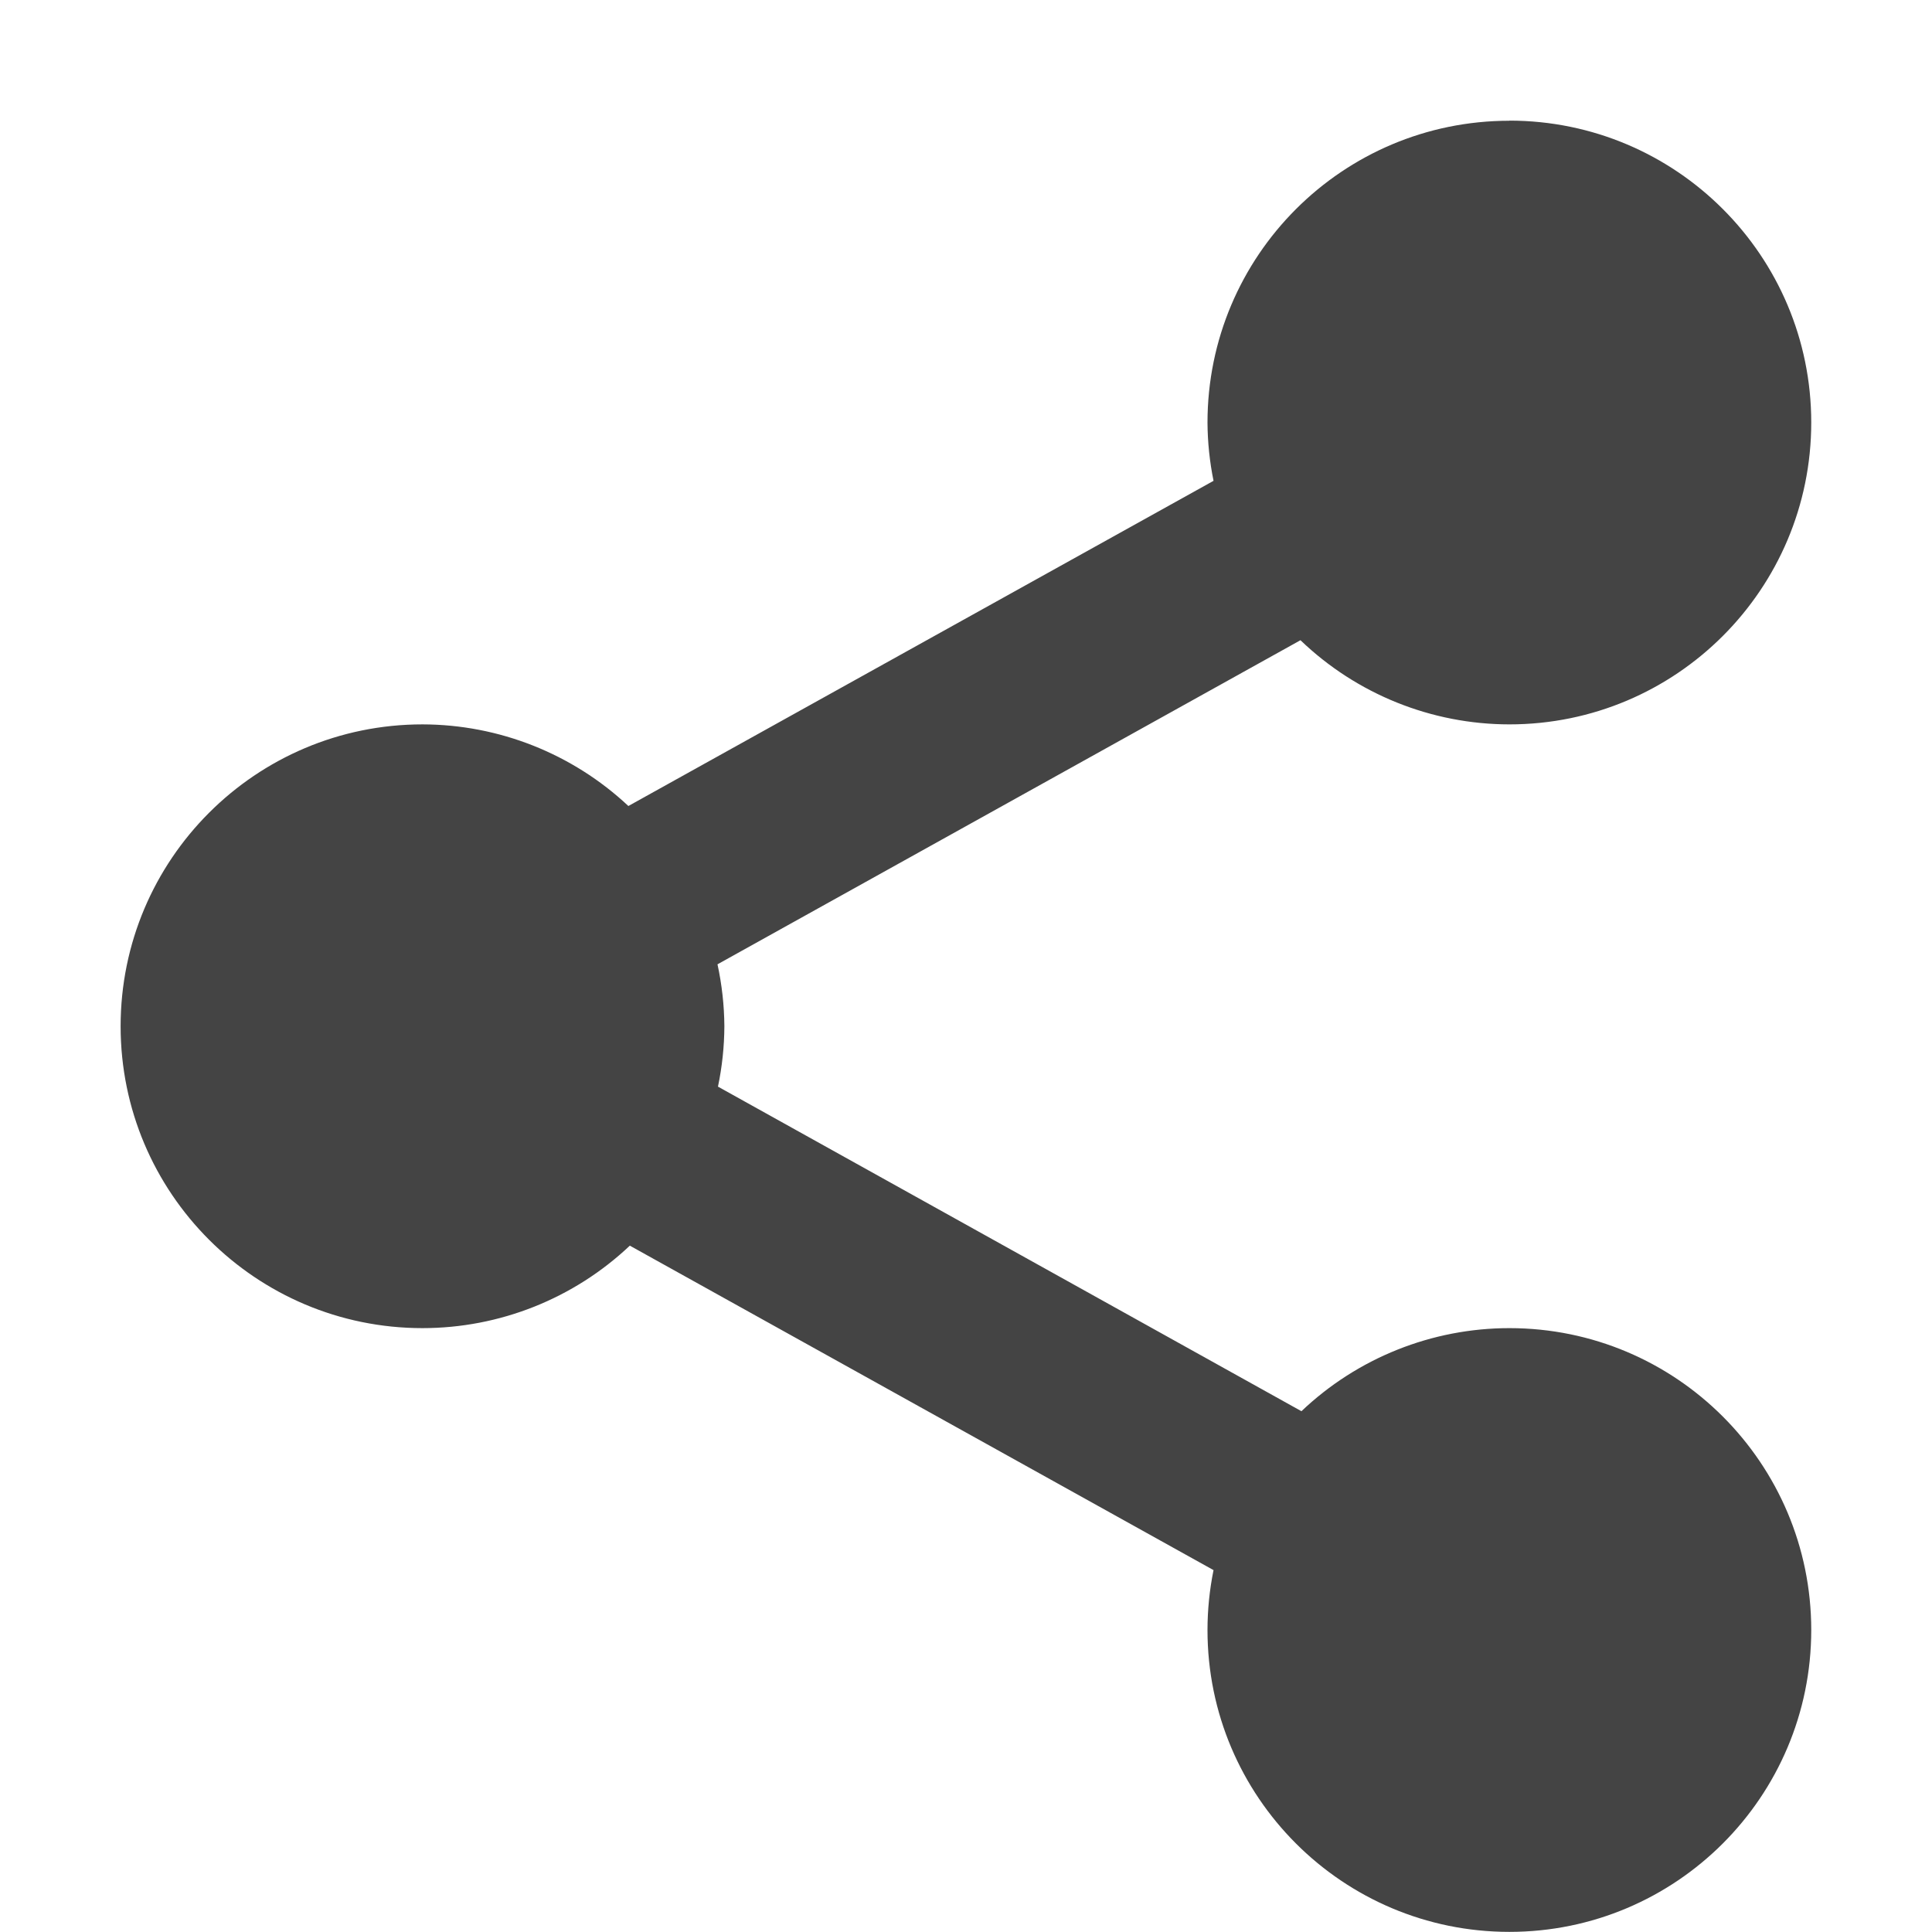
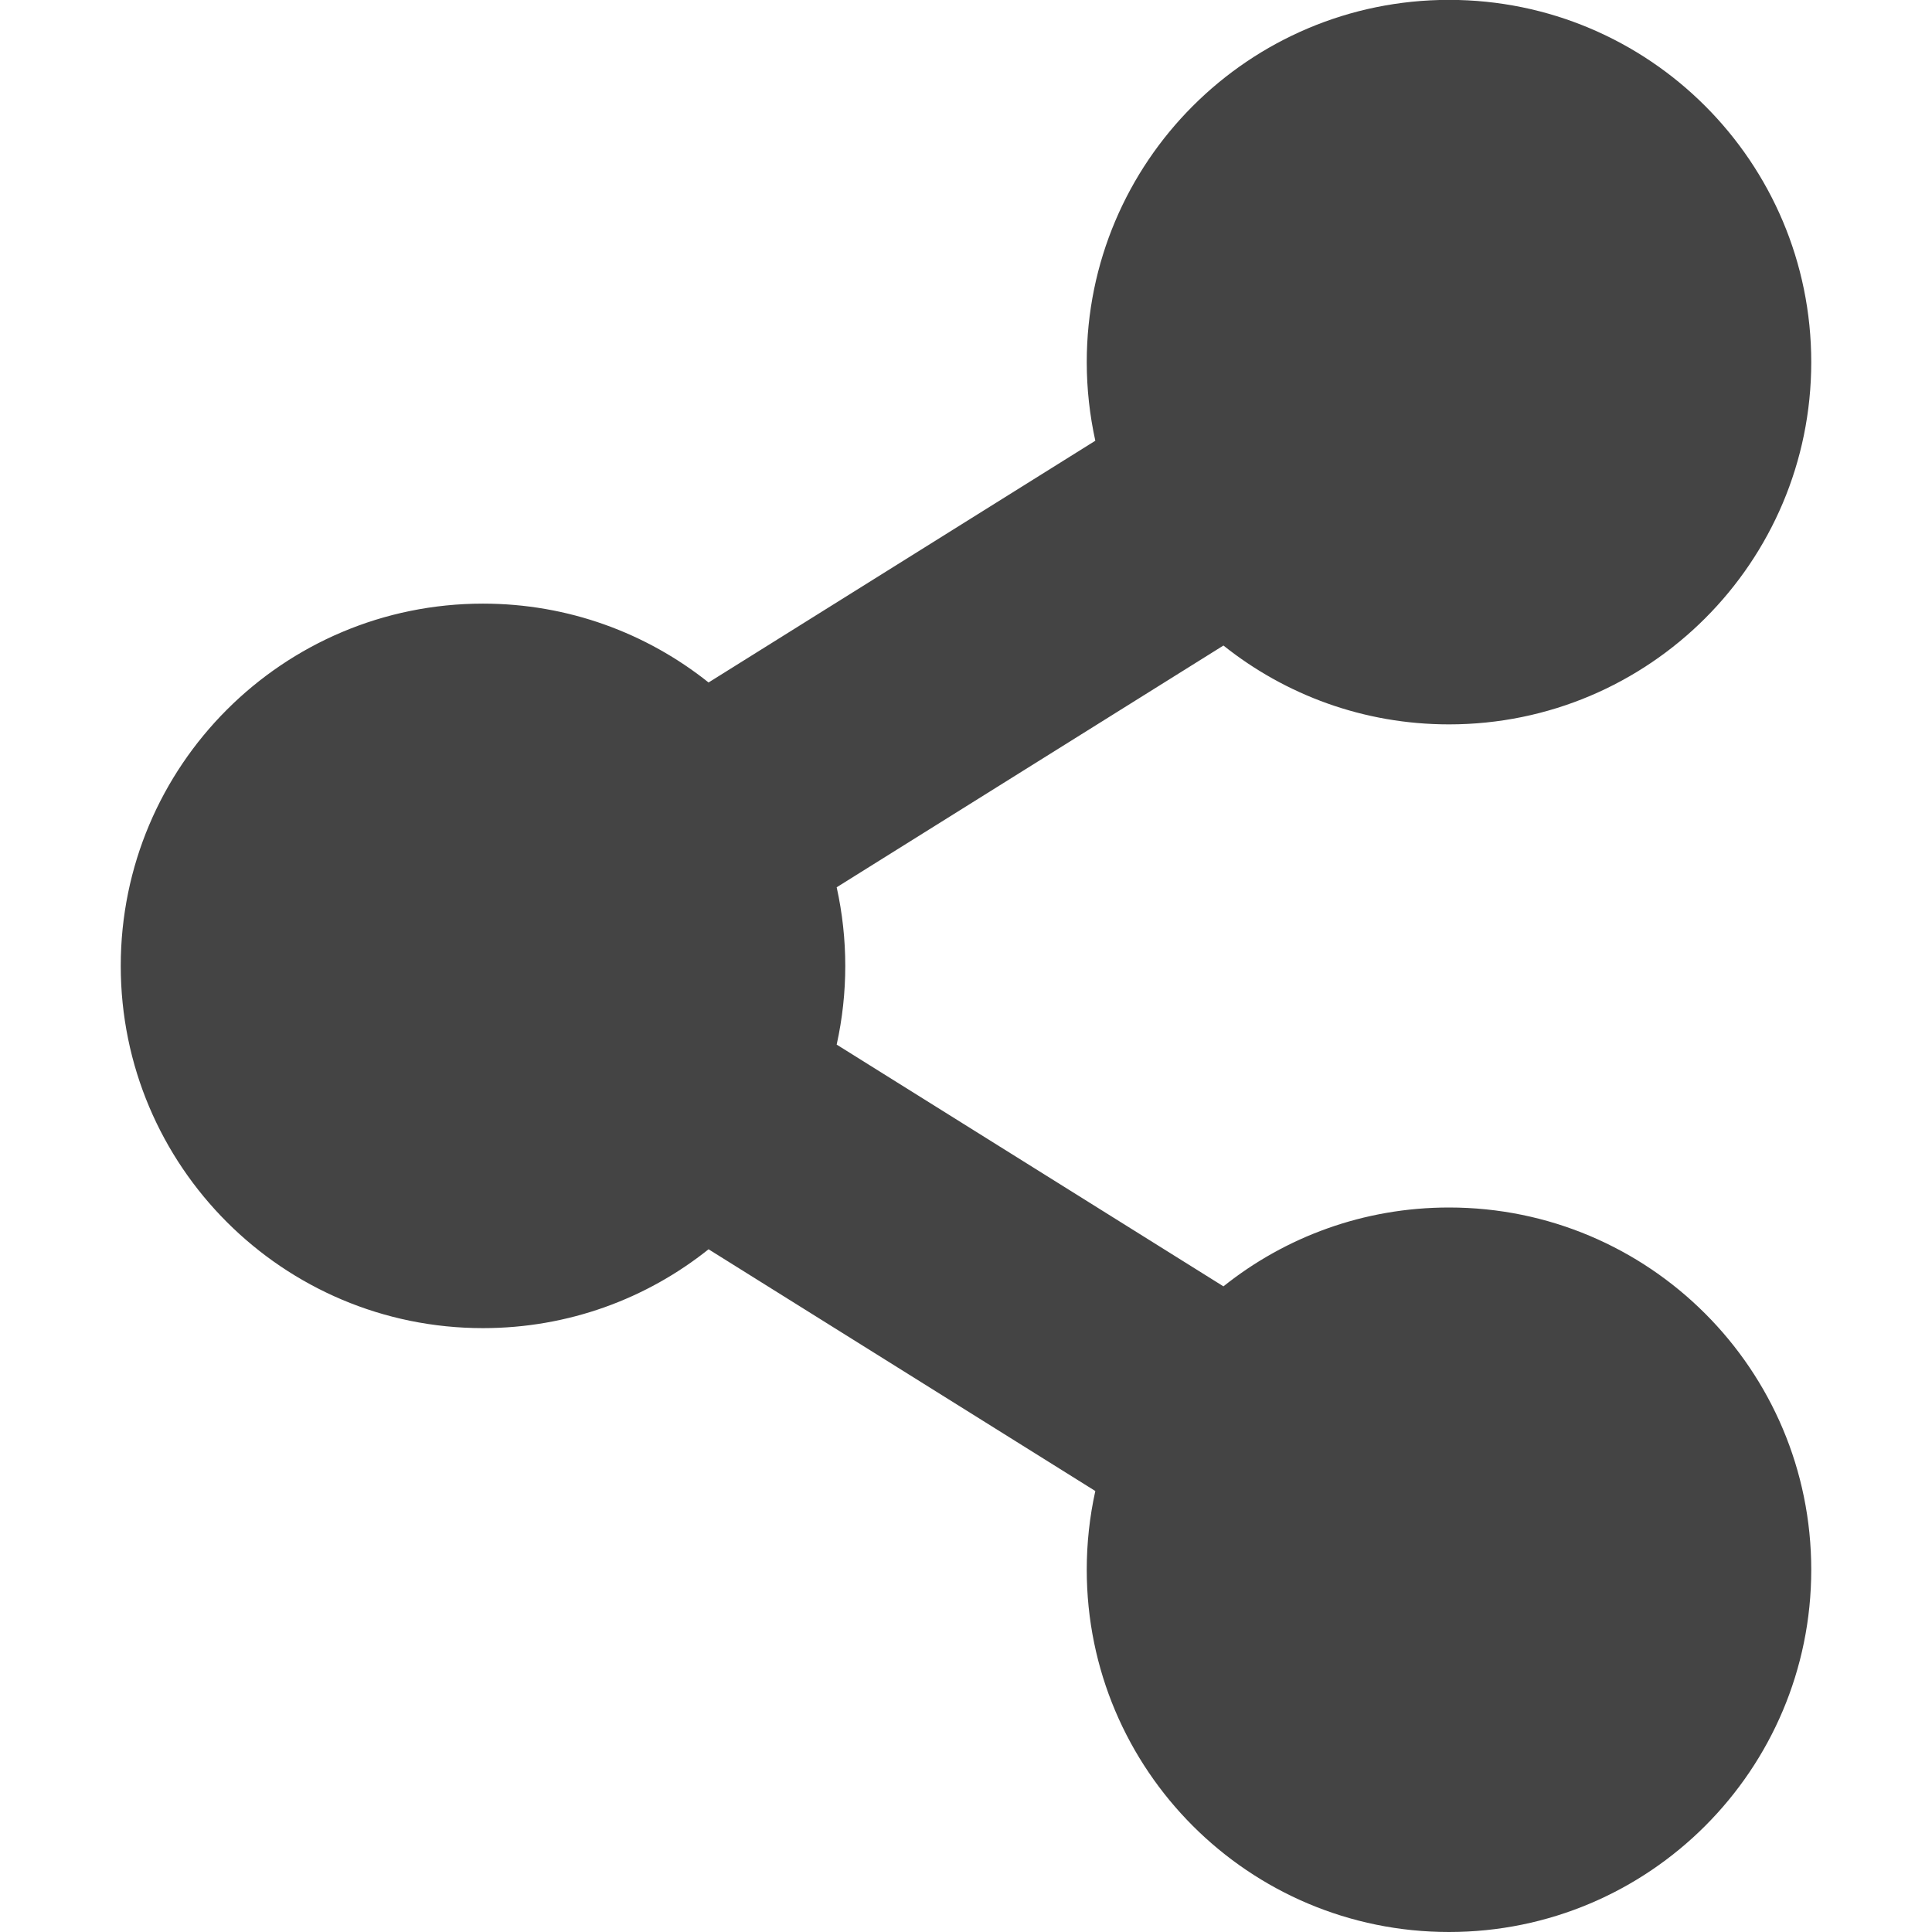
- <svg xmlns="http://www.w3.org/2000/svg" height="16" width="16" version="1.1" id="svg6">
+ <svg xmlns="http://www.w3.org/2000/svg" height="16" width="16" version="1.1" id="svg6" xml:space="preserve">
  <defs id="defs10" />
-   <g transform="translate(-1173.18 327.06)" id="g4" style="fill:#444444;fill-opacity:1">
-     <path color="#000" d="M1185.68-326.06a2.5 2.5 0 0 0-2.5 2.5 2.5 2.5 0 0 0 .05.482l-4.846 2.693a2.5 2.5 0 0 0-1.705-.676 2.5 2.5 0 0 0-2.5 2.5 2.5 2.5 0 0 0 2.5 2.5 2.5 2.5 0 0 0 1.717-.683l4.834 2.687a2.5 2.5 0 0 0-.05.496 2.5 2.5 0 0 0 2.5 2.5 2.5 2.5 0 0 0 2.5-2.5 2.5 2.5 0 0 0-2.5-2.5 2.5 2.5 0 0 0-1.722.688l-4.832-2.688a2.5 2.5 0 0 0 .053-.5 2.5 2.5 0 0 0-.057-.513l4.828-2.684a2.5 2.5 0 0 0 1.73.697 2.5 2.5 0 0 0 2.5-2.5 2.5 2.5 0 0 0-2.5-2.5z" fill="#666" fill-rule="evenodd" overflow="visible" style="isolation:auto;mix-blend-mode:normal;fill:#444444;fill-opacity:1" id="path2" />
-   </g>
+   <path d="m 12,10 c -0.707,0 -1.356,0.244 -1.868,0.653 L 6.929,8.651 a 3.017,3.017 0 0 0 0,-1.303 l 3.203,-2.002 c 0.513,0.409 1.162,0.653 1.868,0.653 1.657,0 3,-1.343 3,-3 0,-1.657 -1.343,-3 -3,-3 -1.657,0 -3,1.343 -3,3 0,0.224 0.025,0.442 0.071,0.651 l -3.203,2.002 c -0.513,-0.409 -1.162,-0.653 -1.868,-0.653 -1.657,0 -3,1.343 -3,3 0,1.657 1.343,3 3,3 0.707,0 1.356,-0.244 1.868,-0.653 l 3.203,2.002 A 3.009,3.009 0 0 0 9,13 c 0,1.657 1.343,3 3,3 1.657,0 3,-1.343 3,-3 0,-1.657 -1.343,-3 -3,-3 z" id="path289" style="stroke-width:0.031;fill:#444444;fill-opacity:1" />
</svg>
